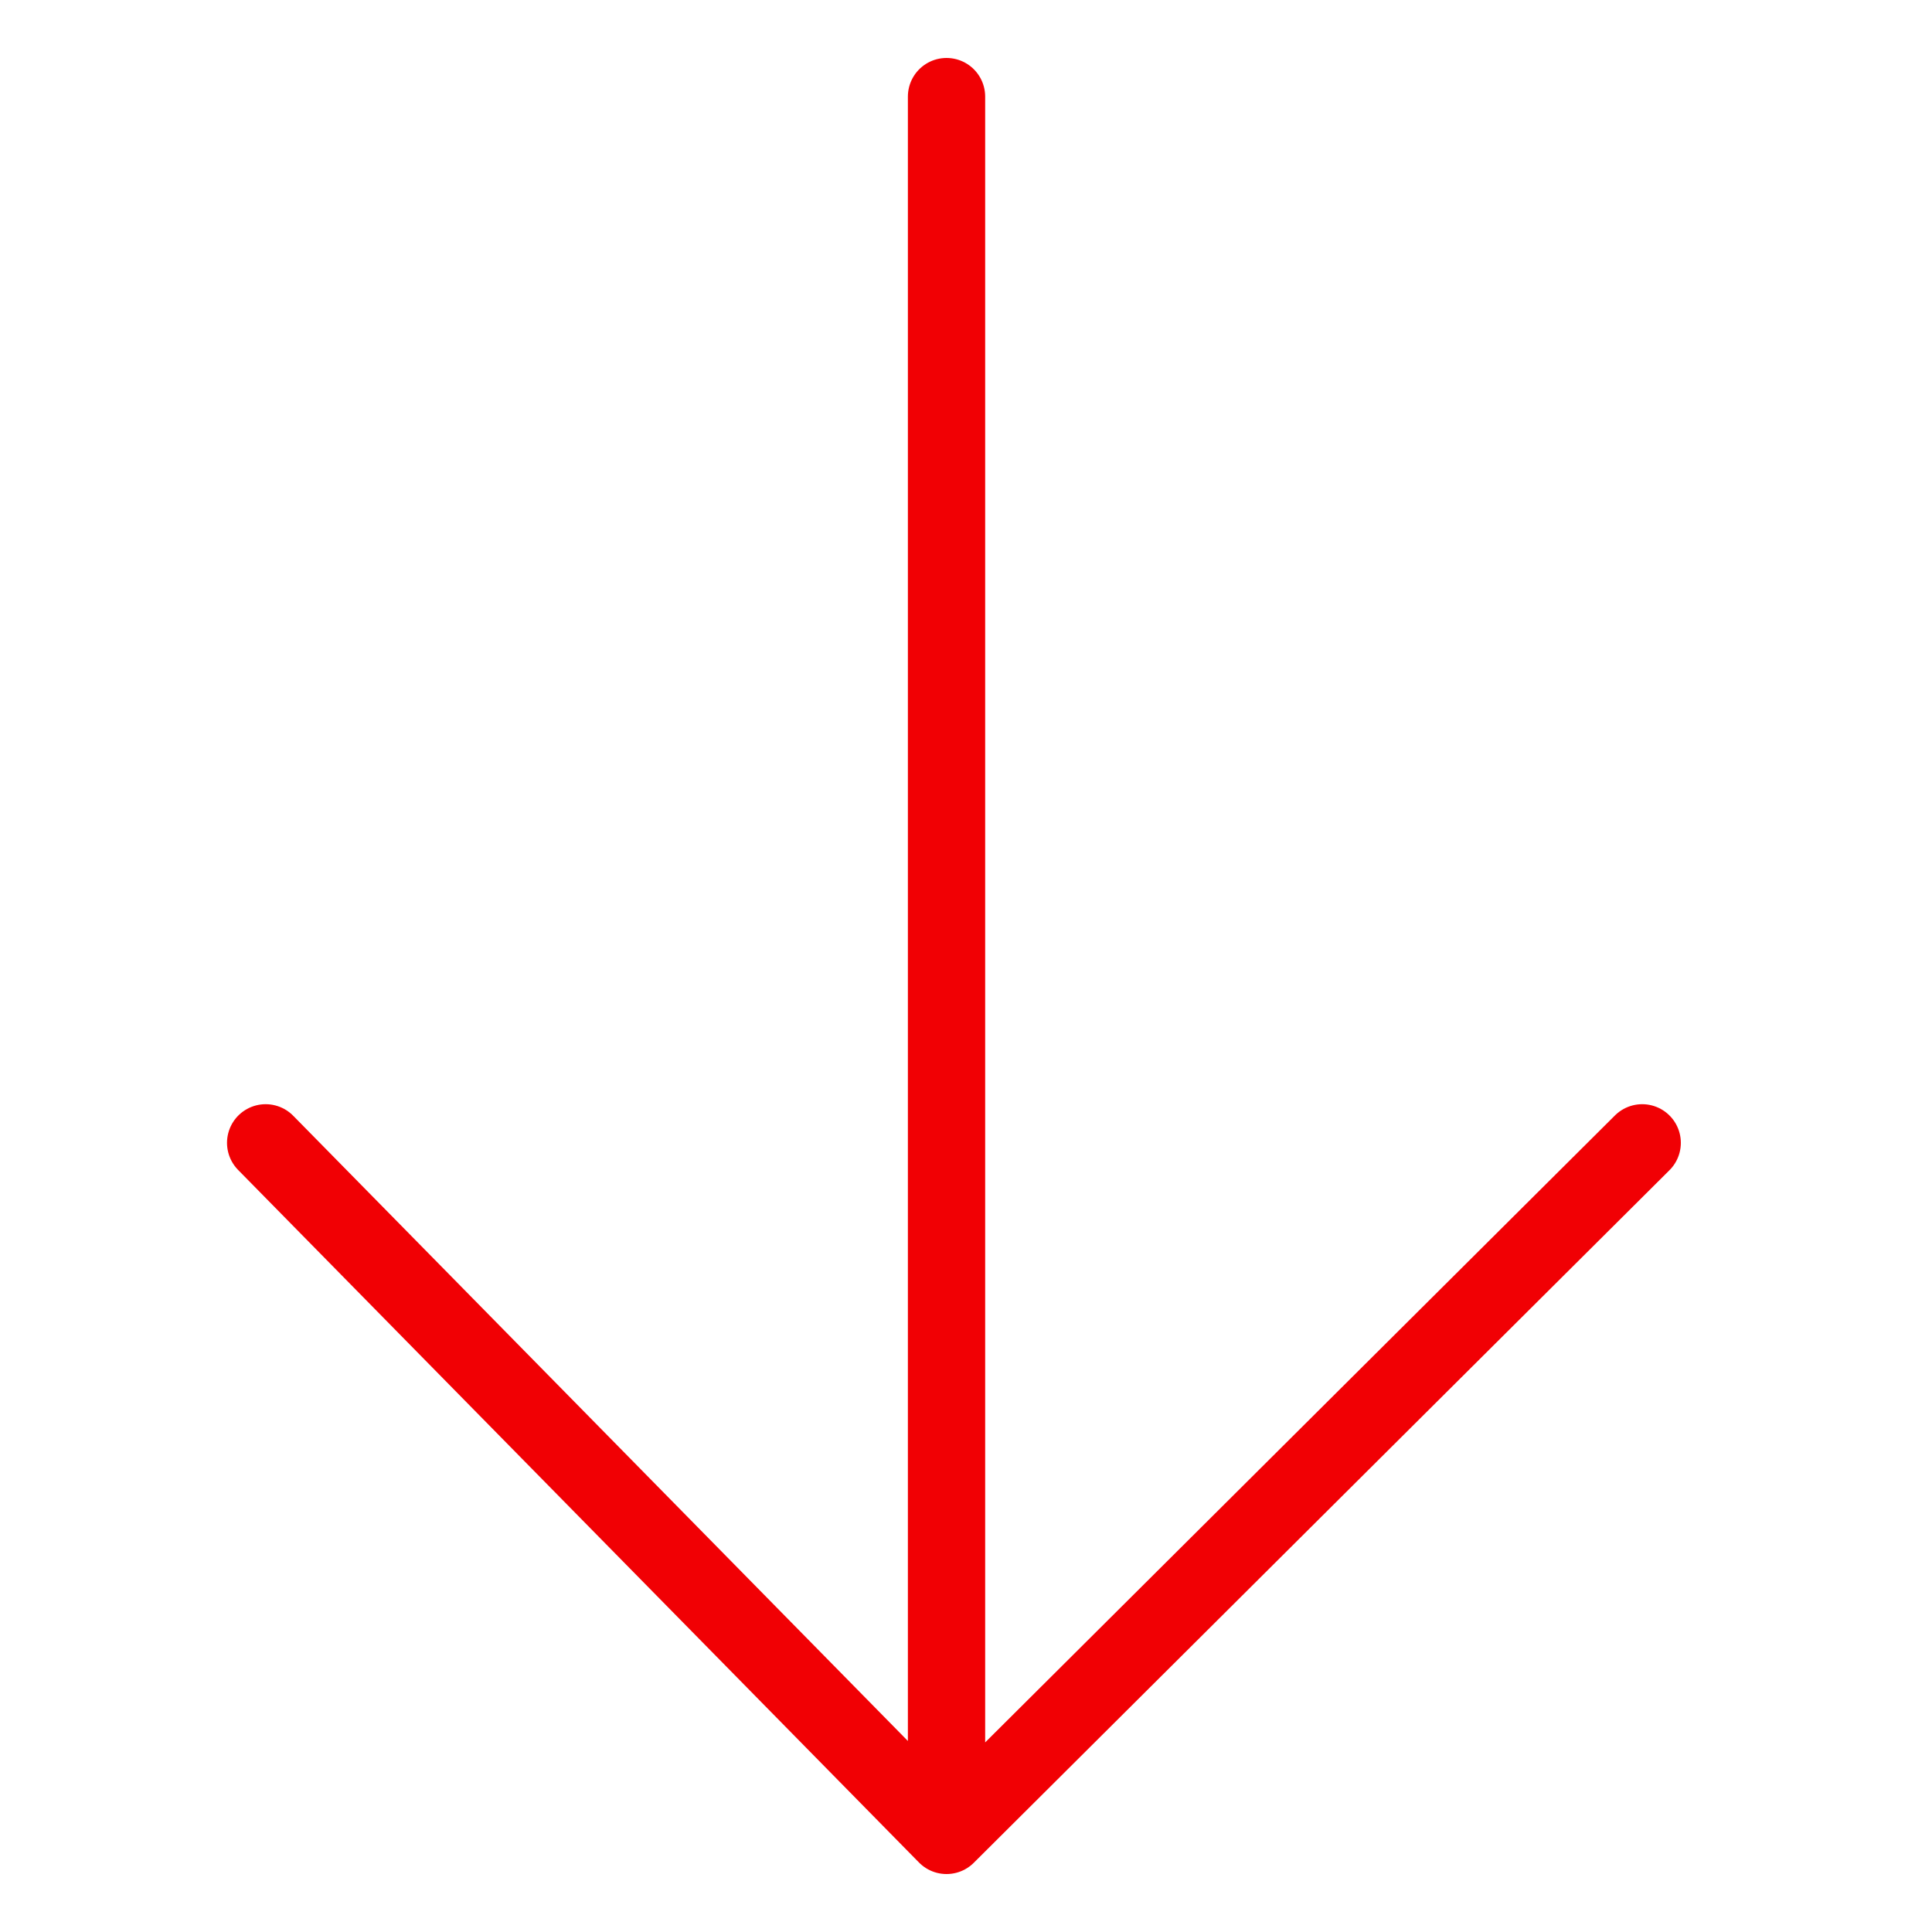
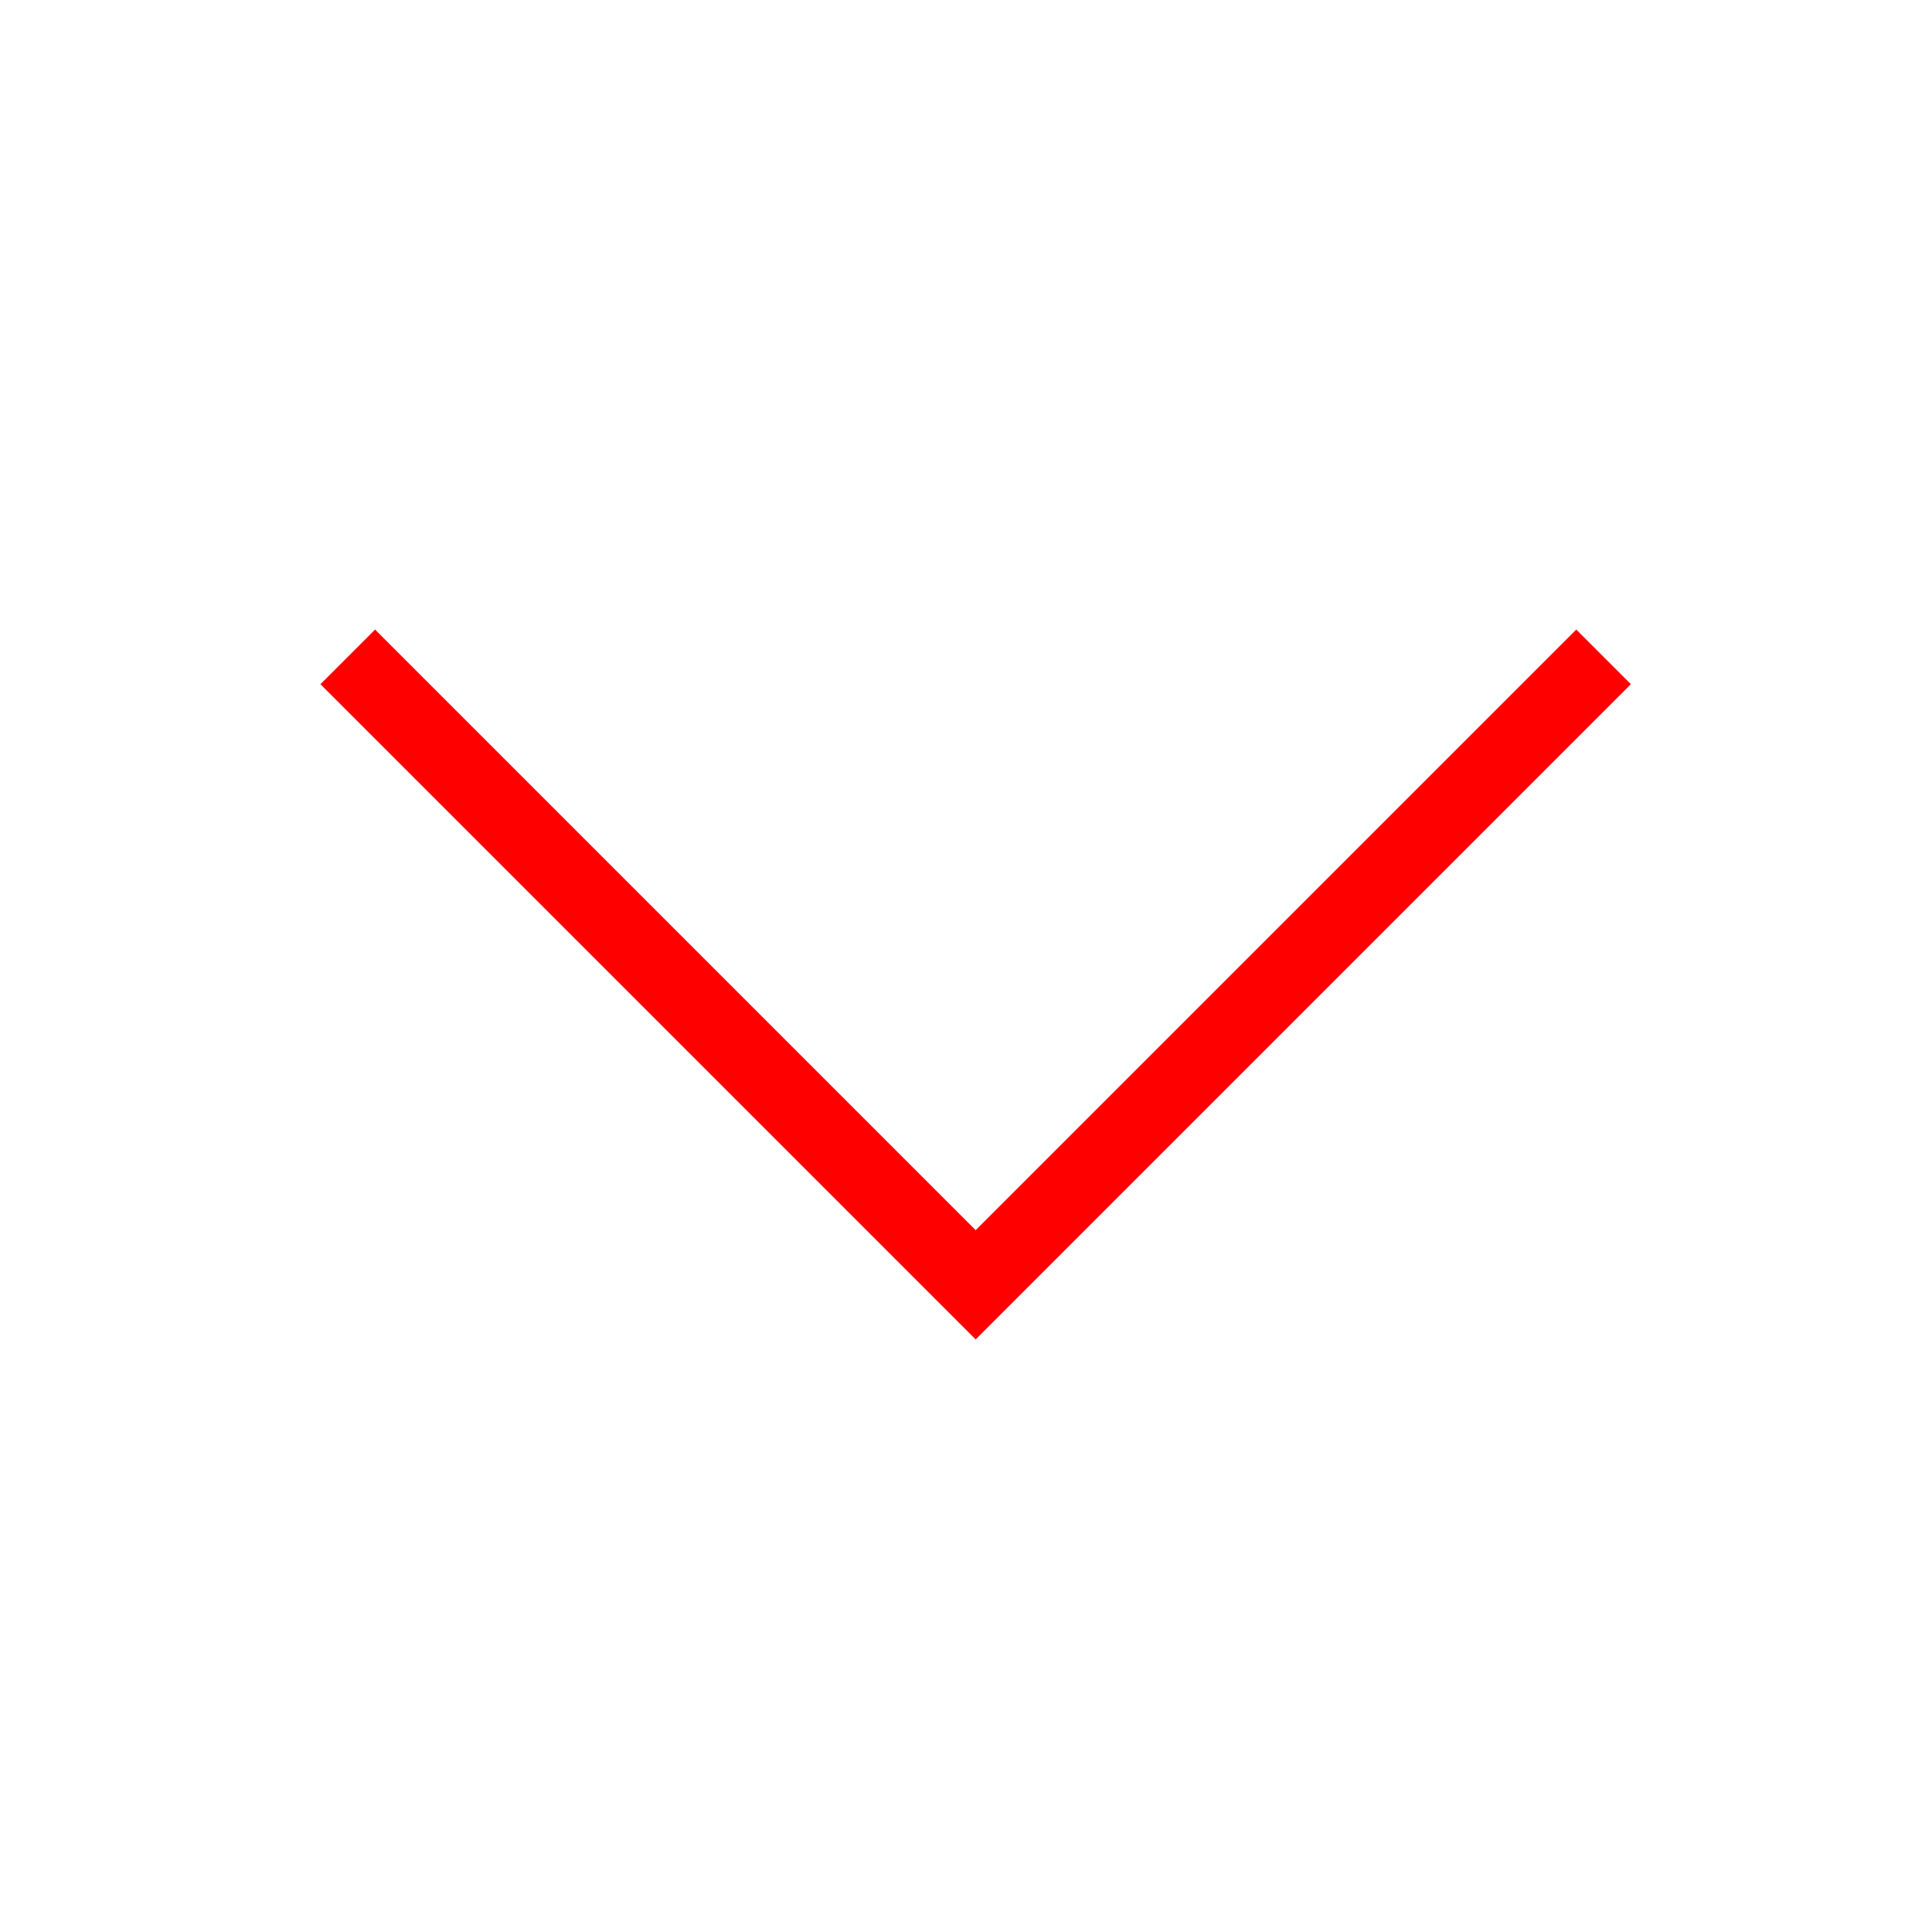
- <svg xmlns="http://www.w3.org/2000/svg" width="100" height="100" viewBox="0 0 100 100" fill="none" style="width: 35px; height: 35px;">
+ <svg xmlns="http://www.w3.org/2000/svg" width="100" height="100" viewBox="0 0 100 100" fill="none" style="width: 45px; height: 45px; transform: rotateY(0deg);">
  <style>
-      .line-arrow-down1{animation: line-arrow-down1-fly 3s infinite ease-in-out;}
-      @keyframes line-arrow-down1-fly{
-          0% { transform: translate3d(0, -200px, 0);}
-          30% {transform: translate3d(0, 0, 0);}
-          40% {transform: translate3d(0, -4px, 0);}
-          50% {transform: translate3d(0, 0, 0);}
-          70% {transform: translate3d(0, -4px, 0);}
-          100% {transform: translate3d(0, 240px, 0);}
+      .line-point-down1 {animation:line-point-down1-move 1.6s infinite;}
+      @keyframes line-point-down1-move {
+          0%{transform: translate3d(0, -2px, 0);}
+          50%{transform: translate3d(0, 2px, 0);}
+          100%{transform: translate3d(0, -2px, 0);}
     }
     @media (prefers-reduced-motion: reduce) {
-          .line-arrow-down1 {
+          .line-point-down1 {
             animation: none;
         }
     }
    </style>
-   <path class="line-arrow-down1 stroke1" d="M48.992 5L48.992 95M48.992 95L85 59.153M48.992 95L13.75 59.153" stroke="rgba(241,0,4,1)" stroke-width="4.0px" stroke-linecap="round" style="animation-duration: 3s;" />
+   <path class="line-point-down1 stroke1" d="M83 34L50.5 66.5L18 34" stroke="rgba(255,0,0,1)" stroke-width="4.0px" style="animation-duration: 1.6s;" />
</svg>
